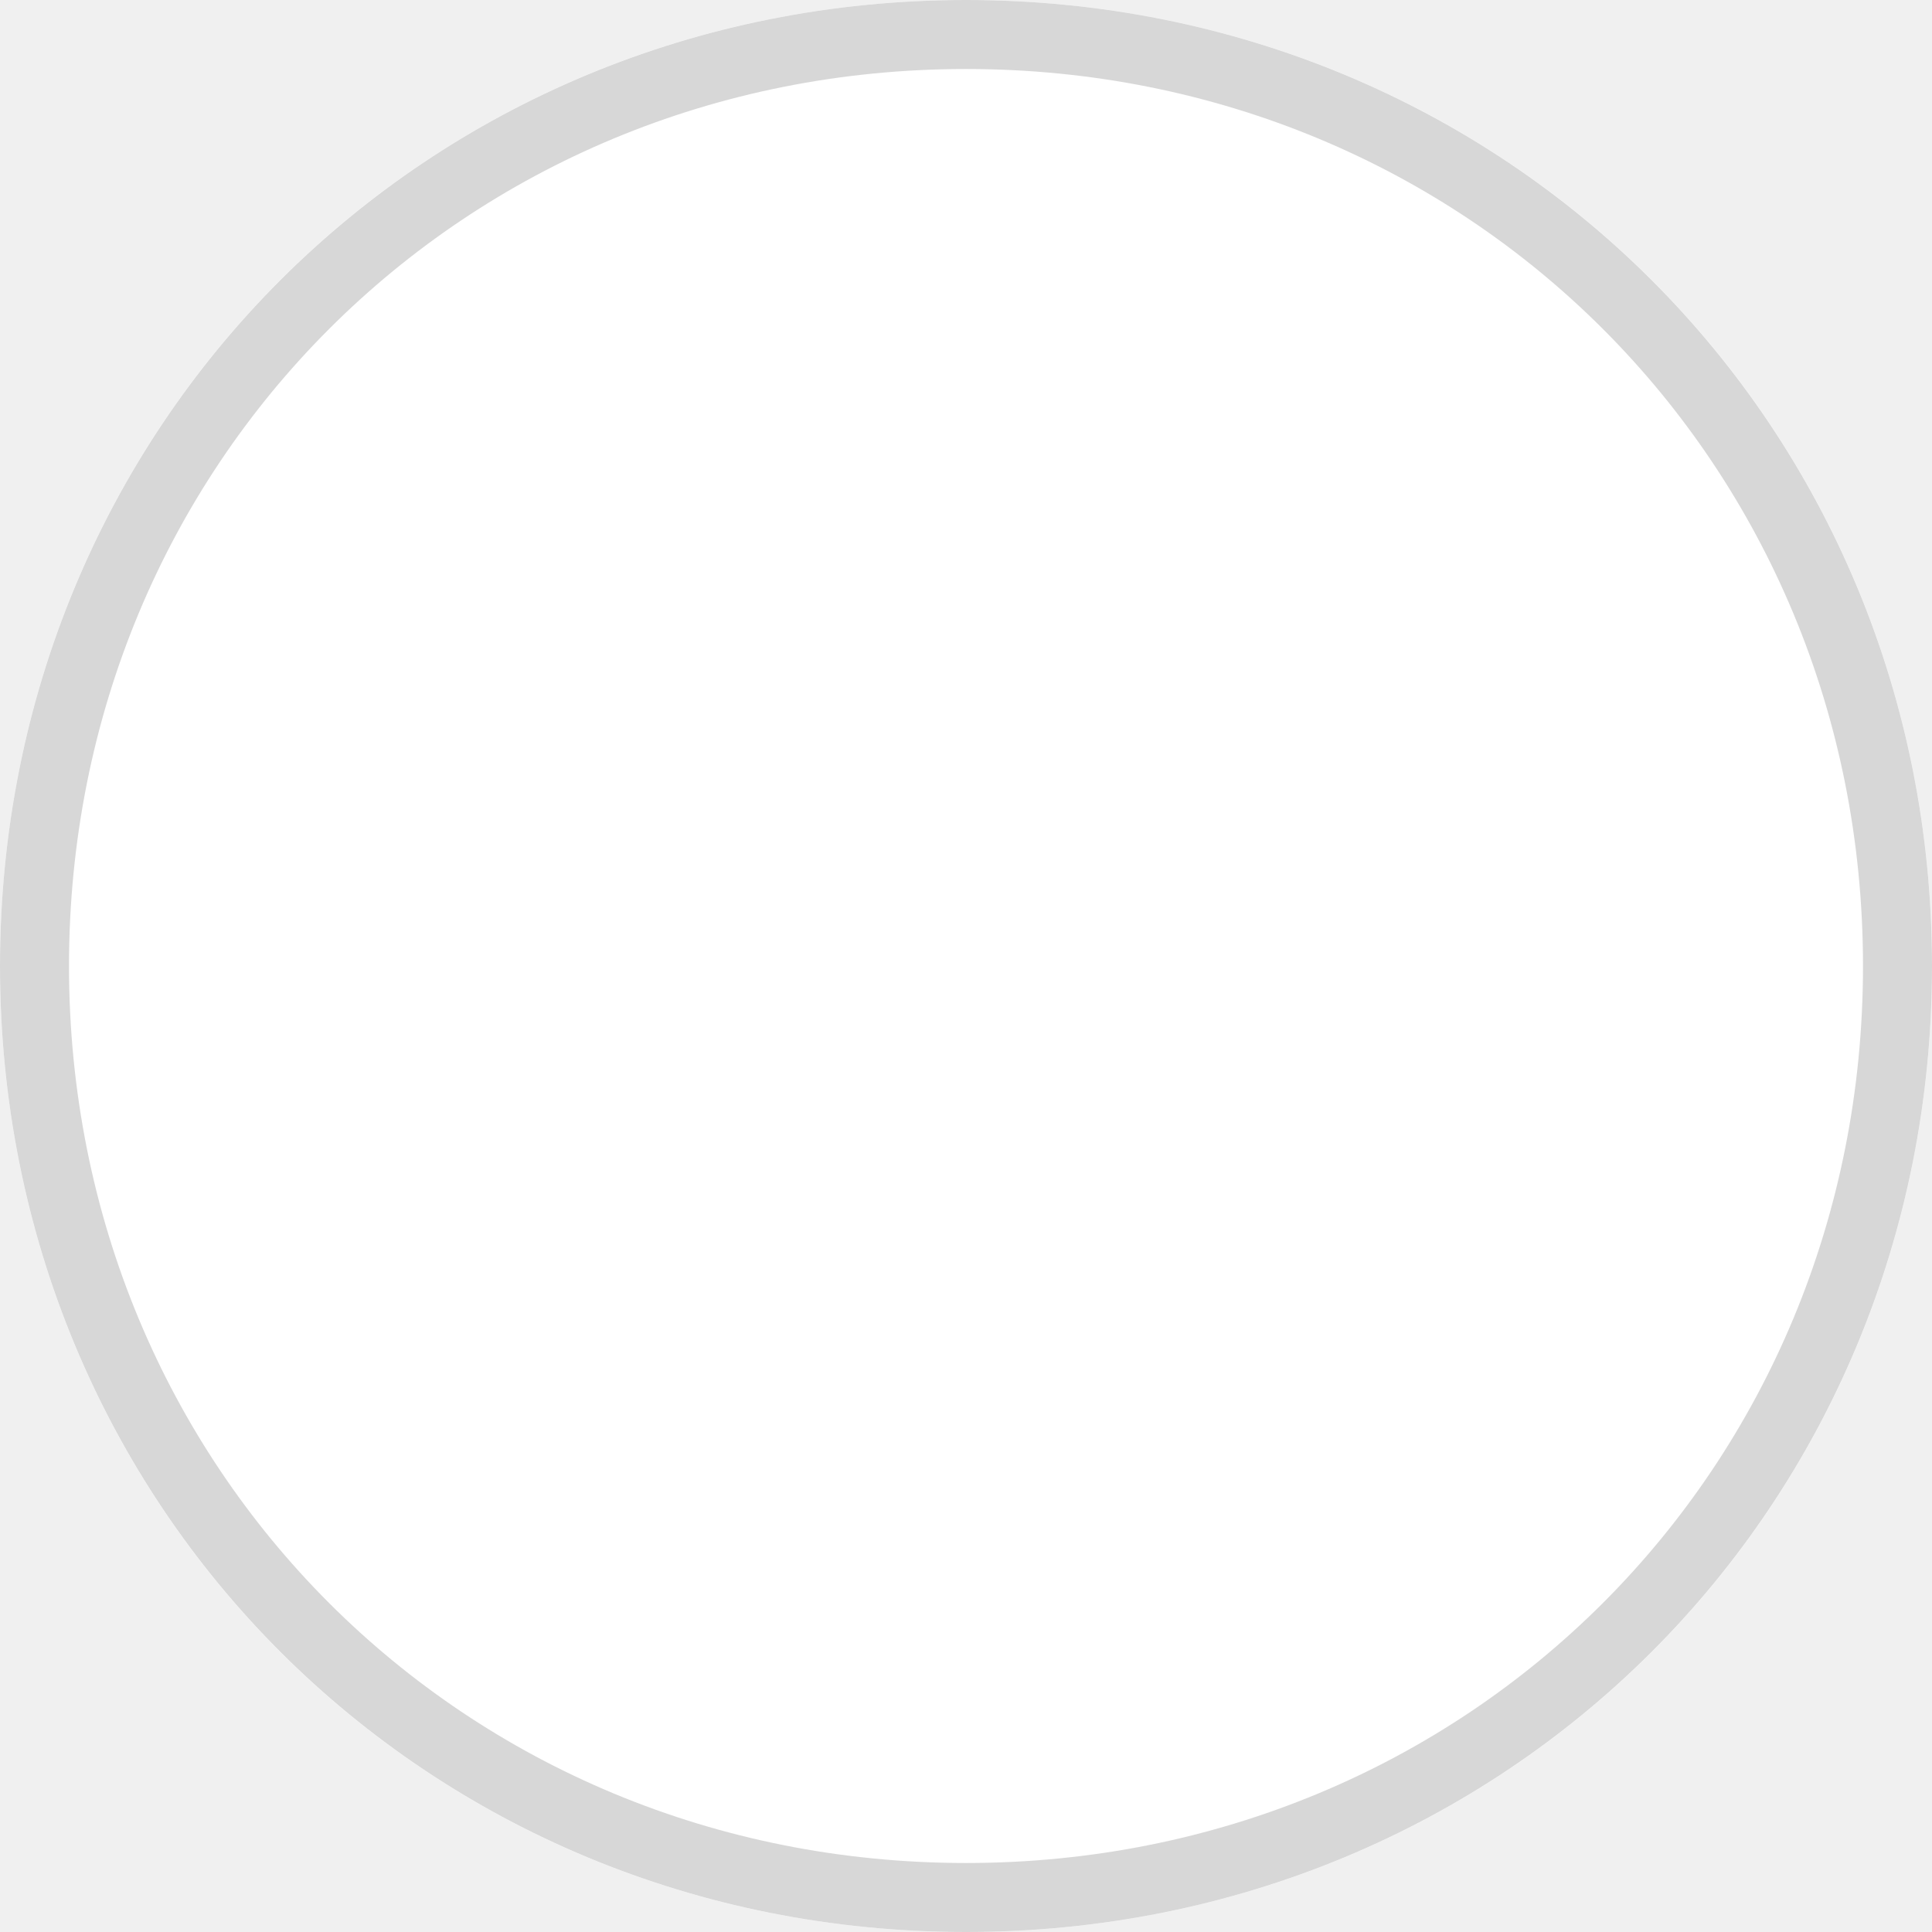
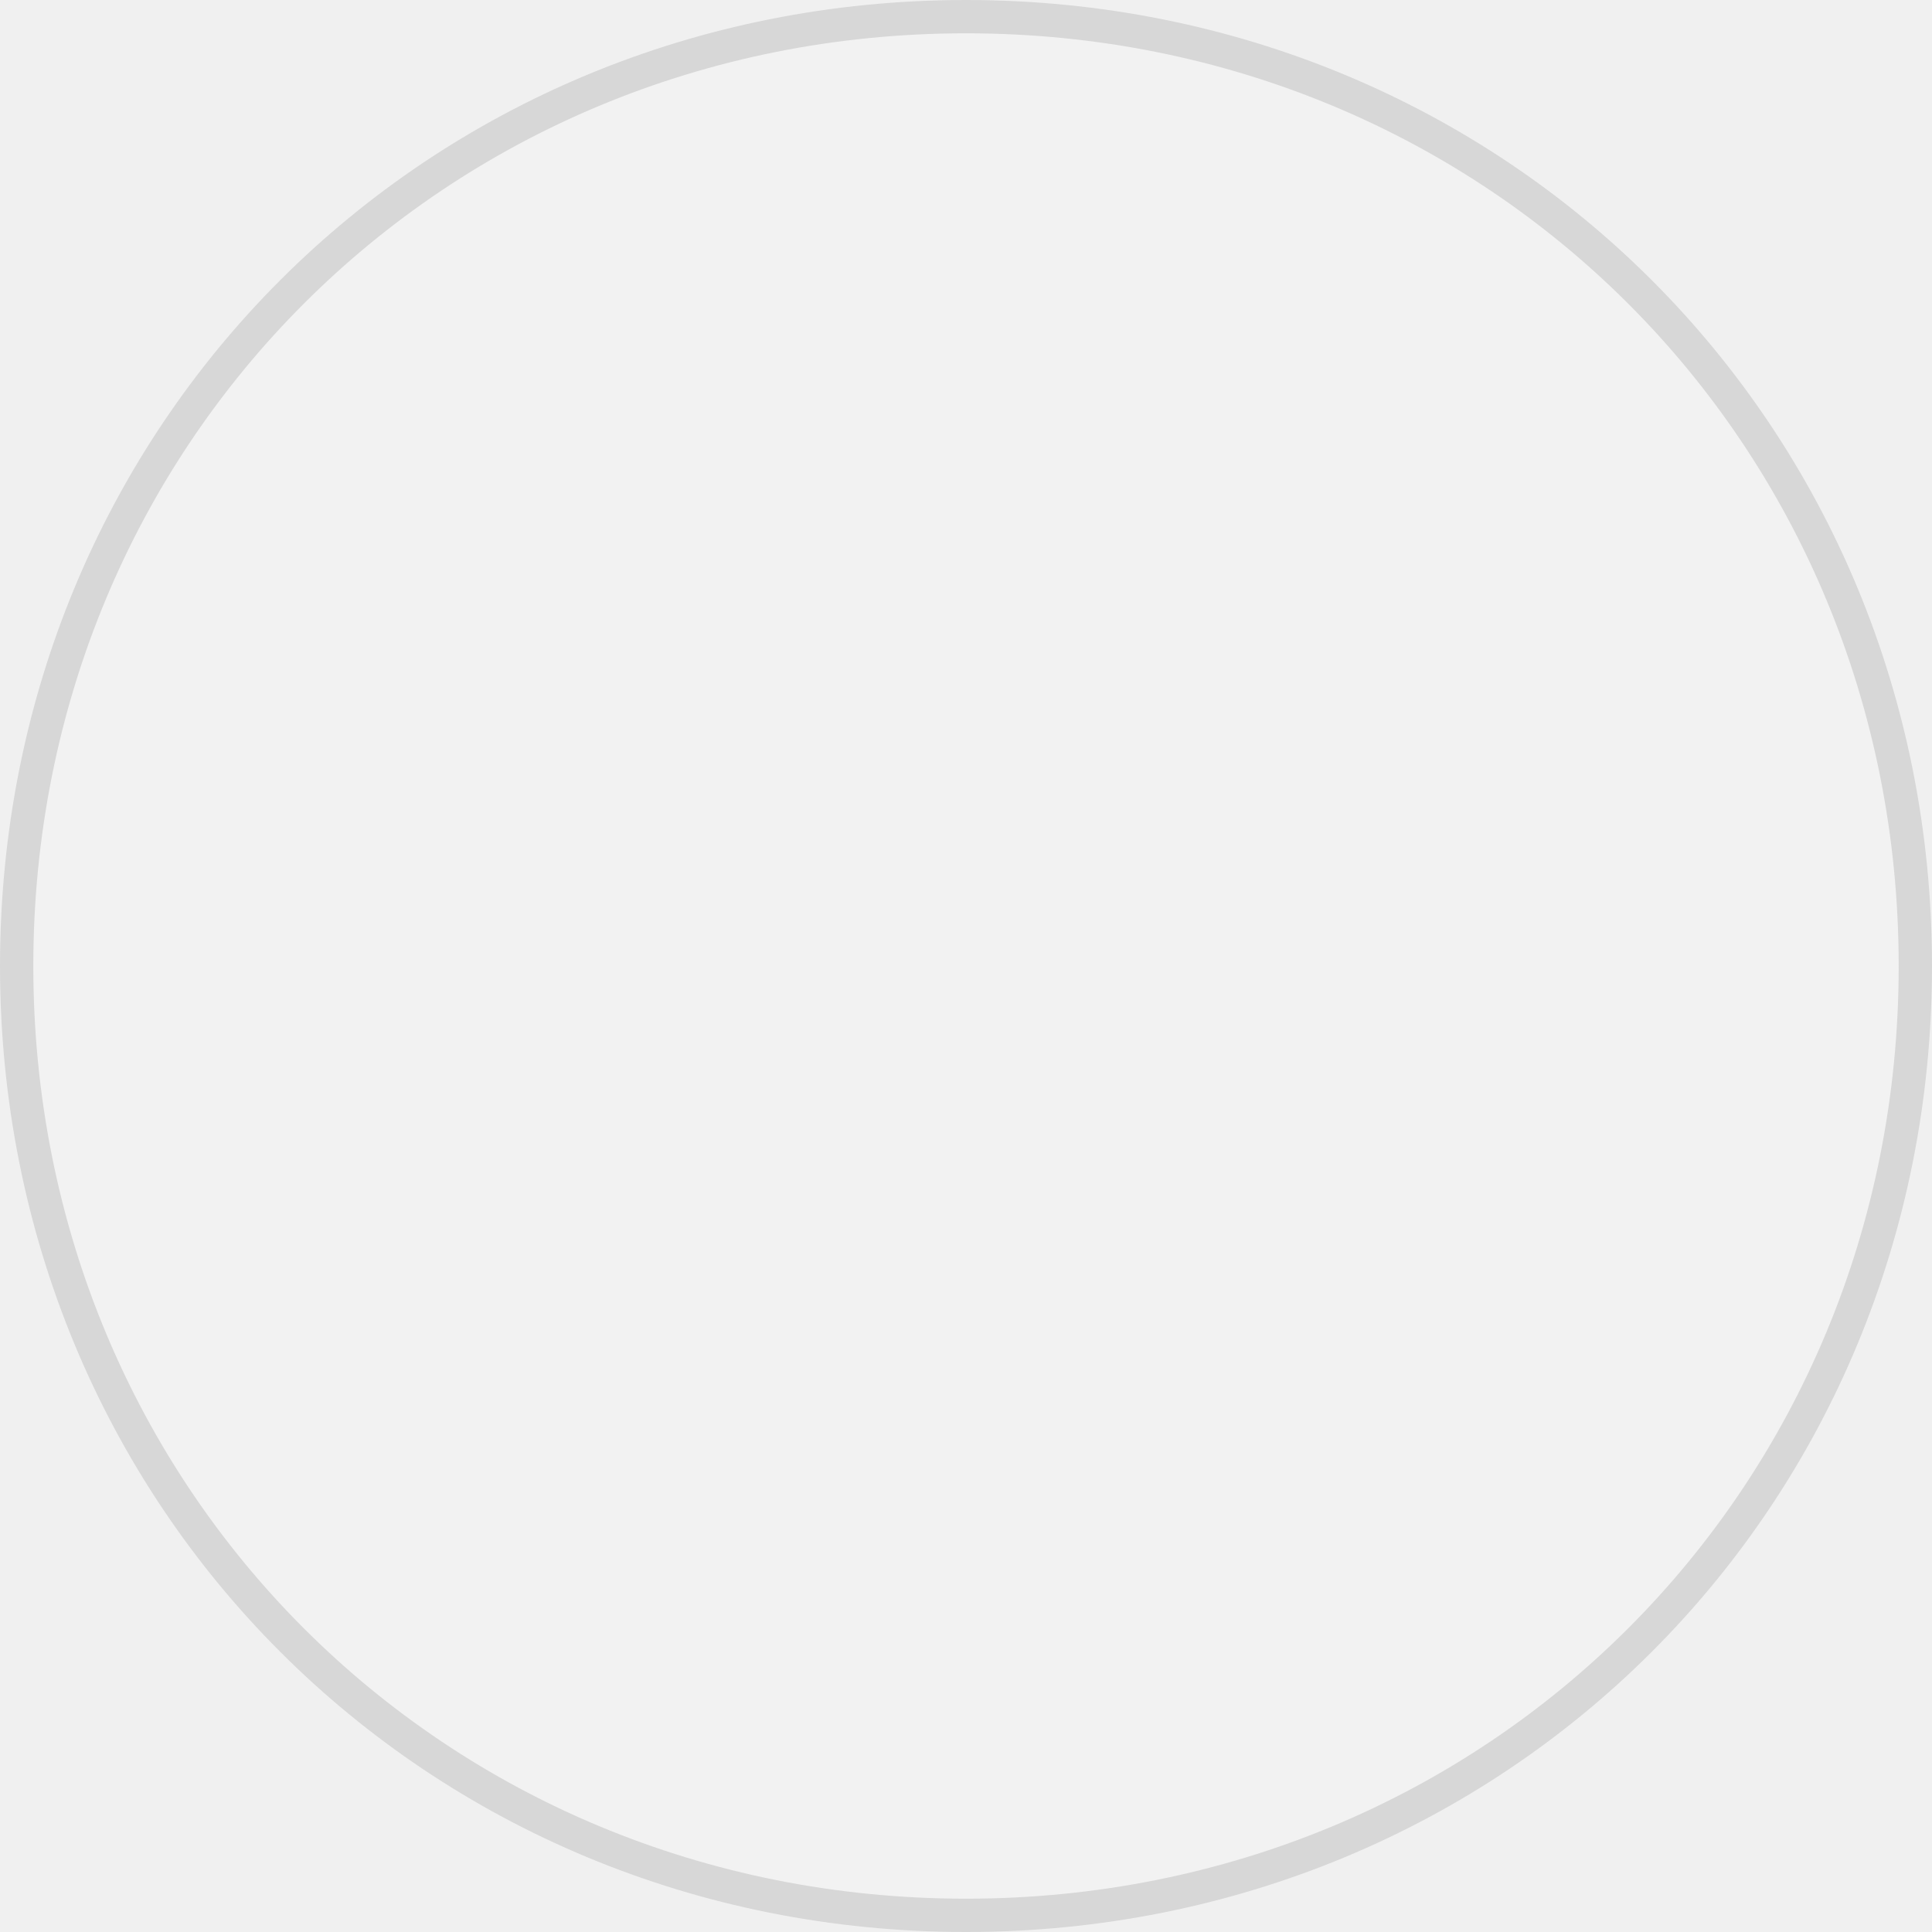
- <svg xmlns="http://www.w3.org/2000/svg" version="1.1" width="28px" height="28px">
-   <g transform="matrix(1 0 0 1 -431 -114 )">
-     <path d="M 445 114  C 452.84 114  459 120.16  459 128  C 459 135.84  452.84 142  445 142  C 437.16 142  431 135.84  431 128  C 431 120.16  437.16 114  445 114  Z " fill-rule="nonzero" fill="#ffffff" stroke="none" />
-     <path d="M 445 114.5  C 452.56 114.5  458.5 120.44  458.5 128  C 458.5 135.56  452.56 141.5  445 141.5  C 437.44 141.5  431.5 135.56  431.5 128  C 431.5 120.44  437.44 114.5  445 114.5  Z " stroke-width="1" stroke="#d7d7d7" fill="none" />
+ <svg xmlns="http://www.w3.org/2000/svg" version="1.1" width="58px" height="58px">
+   <g transform="matrix(1 0 0 1 -159 -668 )">
+     <path d="M 188 668  C 204.24 668  217 680.76  217 697  C 217 713.24  204.24 726  188 726  C 171.76 726  159 713.24  159 697  C 159 680.76  171.76 668  188 668  Z " fill-rule="nonzero" fill="#f2f2f2" stroke="none" />
+     <path d="M 188 668.5  C 203.96 668.5  216.5 681.04  216.5 697  C 216.5 712.96  203.96 725.5  188 725.5  C 172.04 725.5  159.5 712.96  159.5 697  C 159.5 681.04  172.04 668.5  188 668.5  Z " stroke-width="1" stroke="#d7d7d7" fill="none" />
  </g>
</svg>
